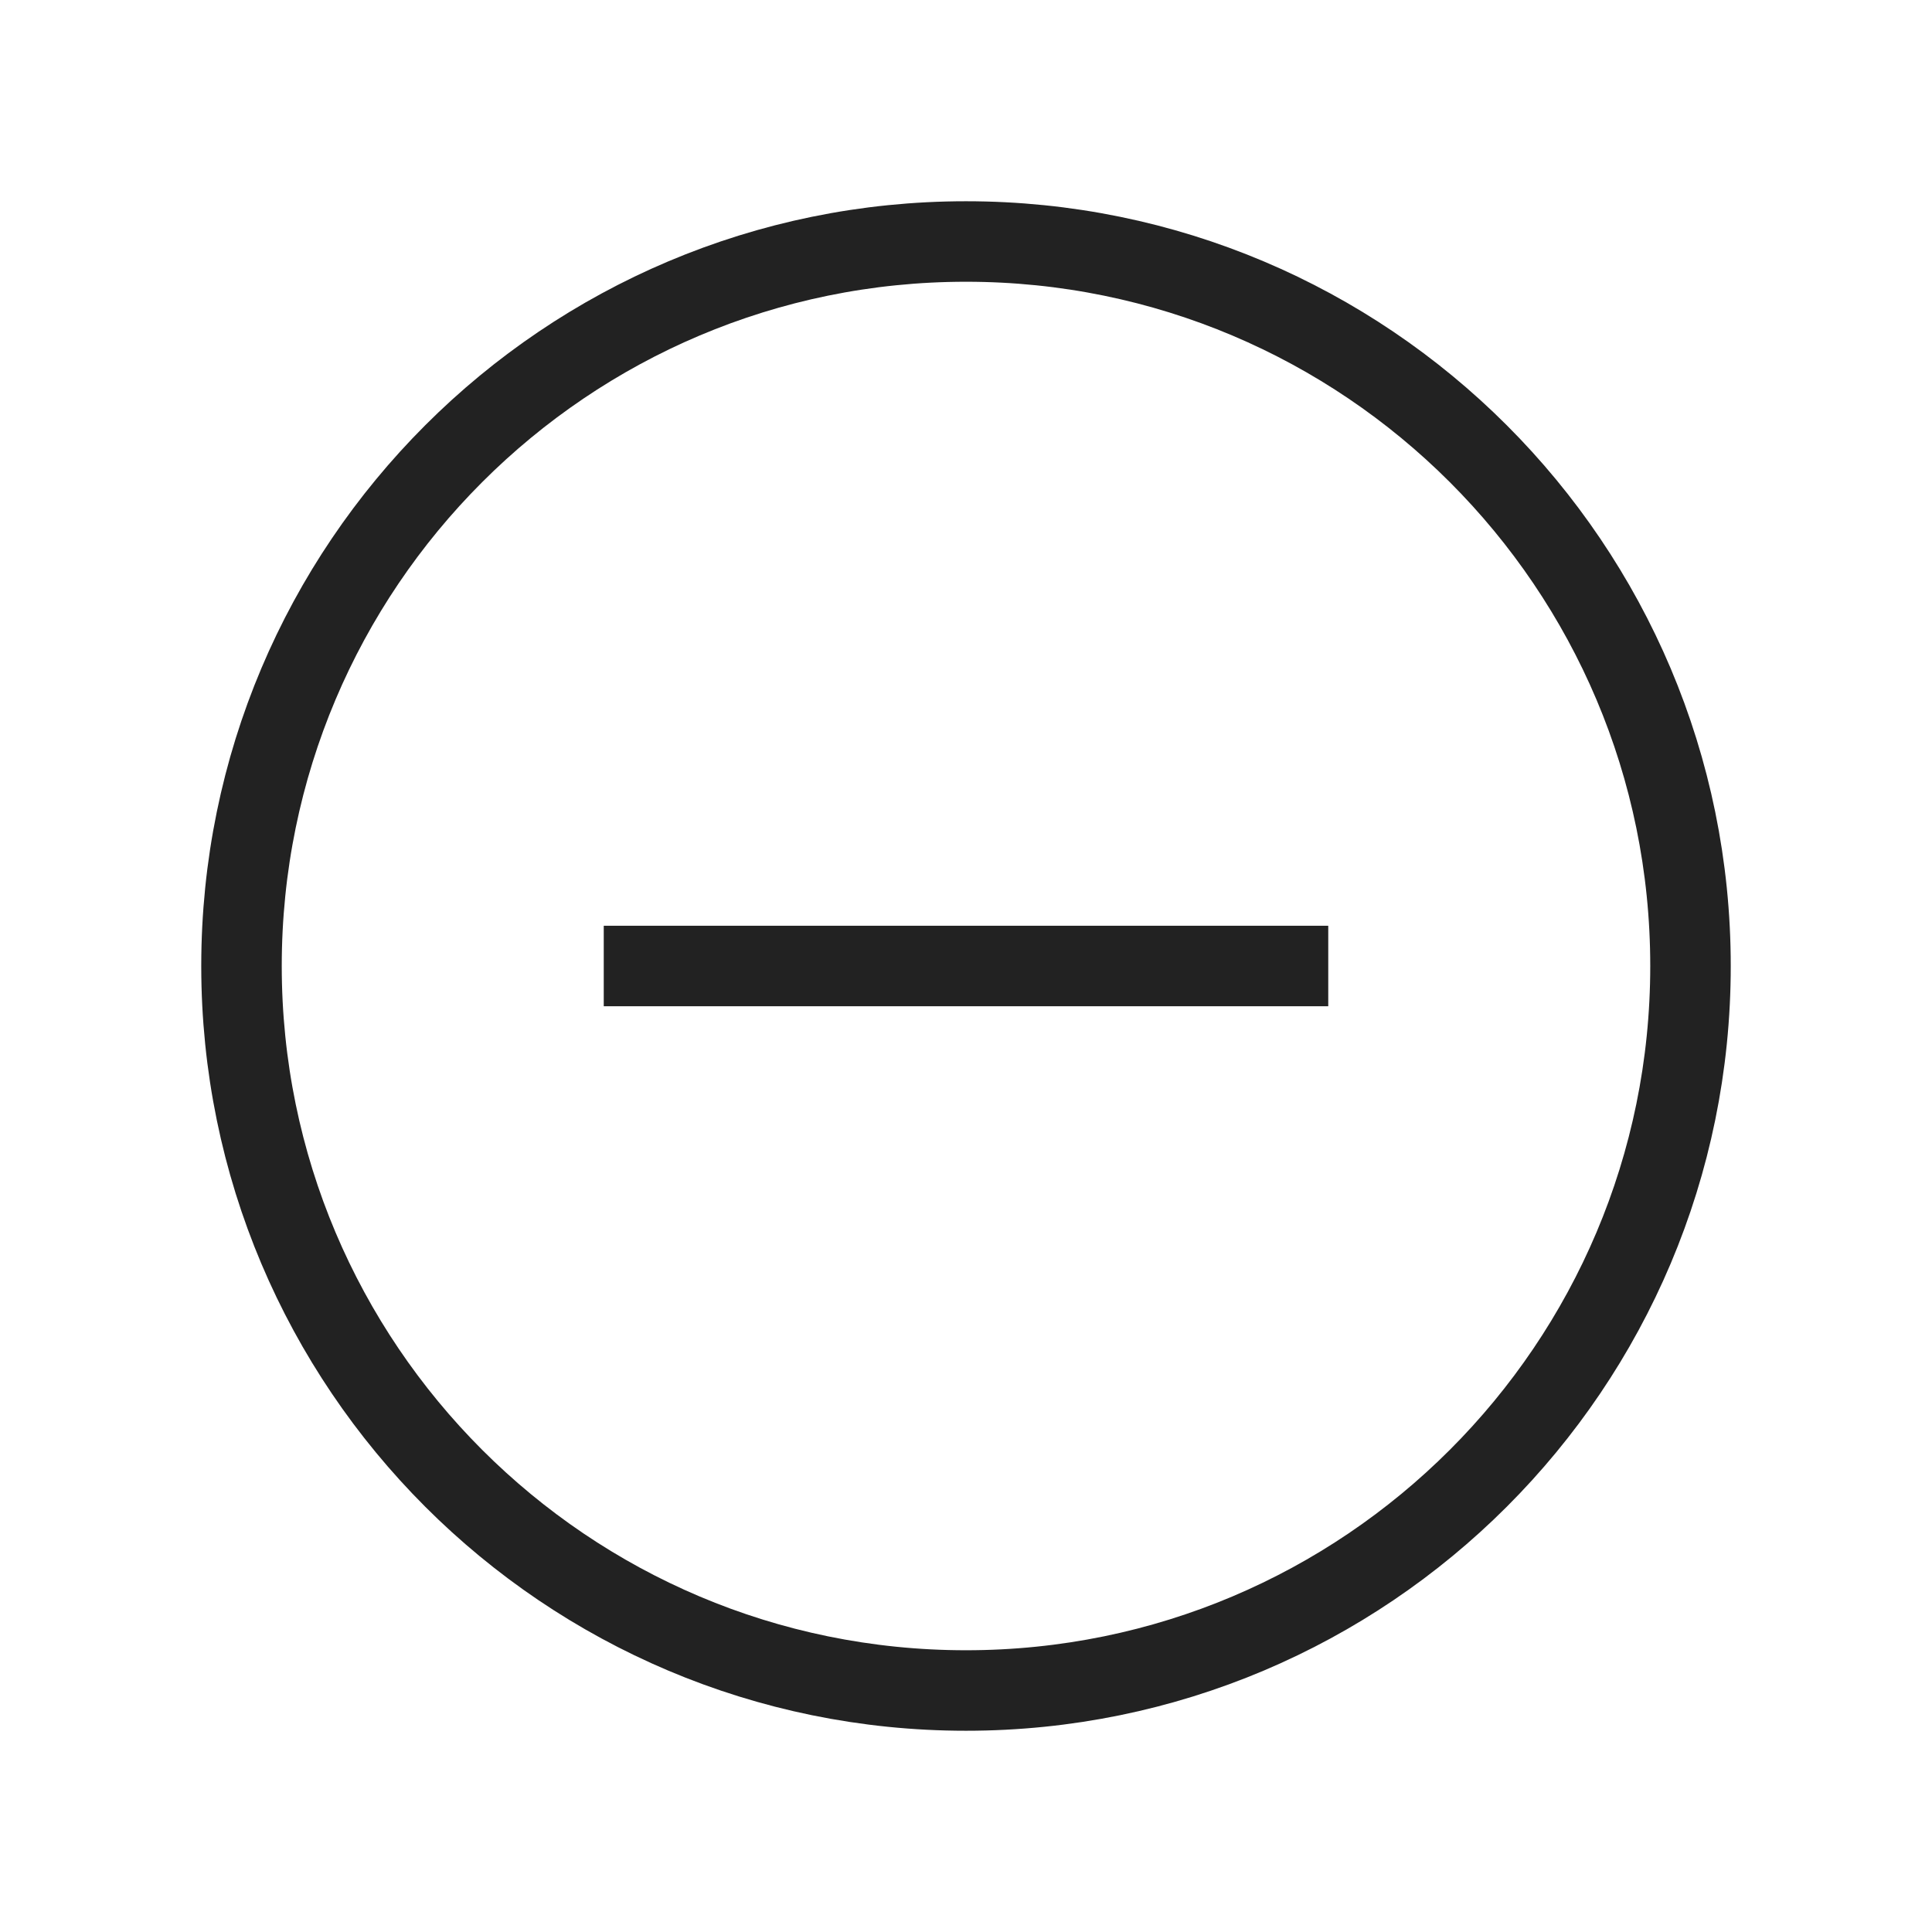
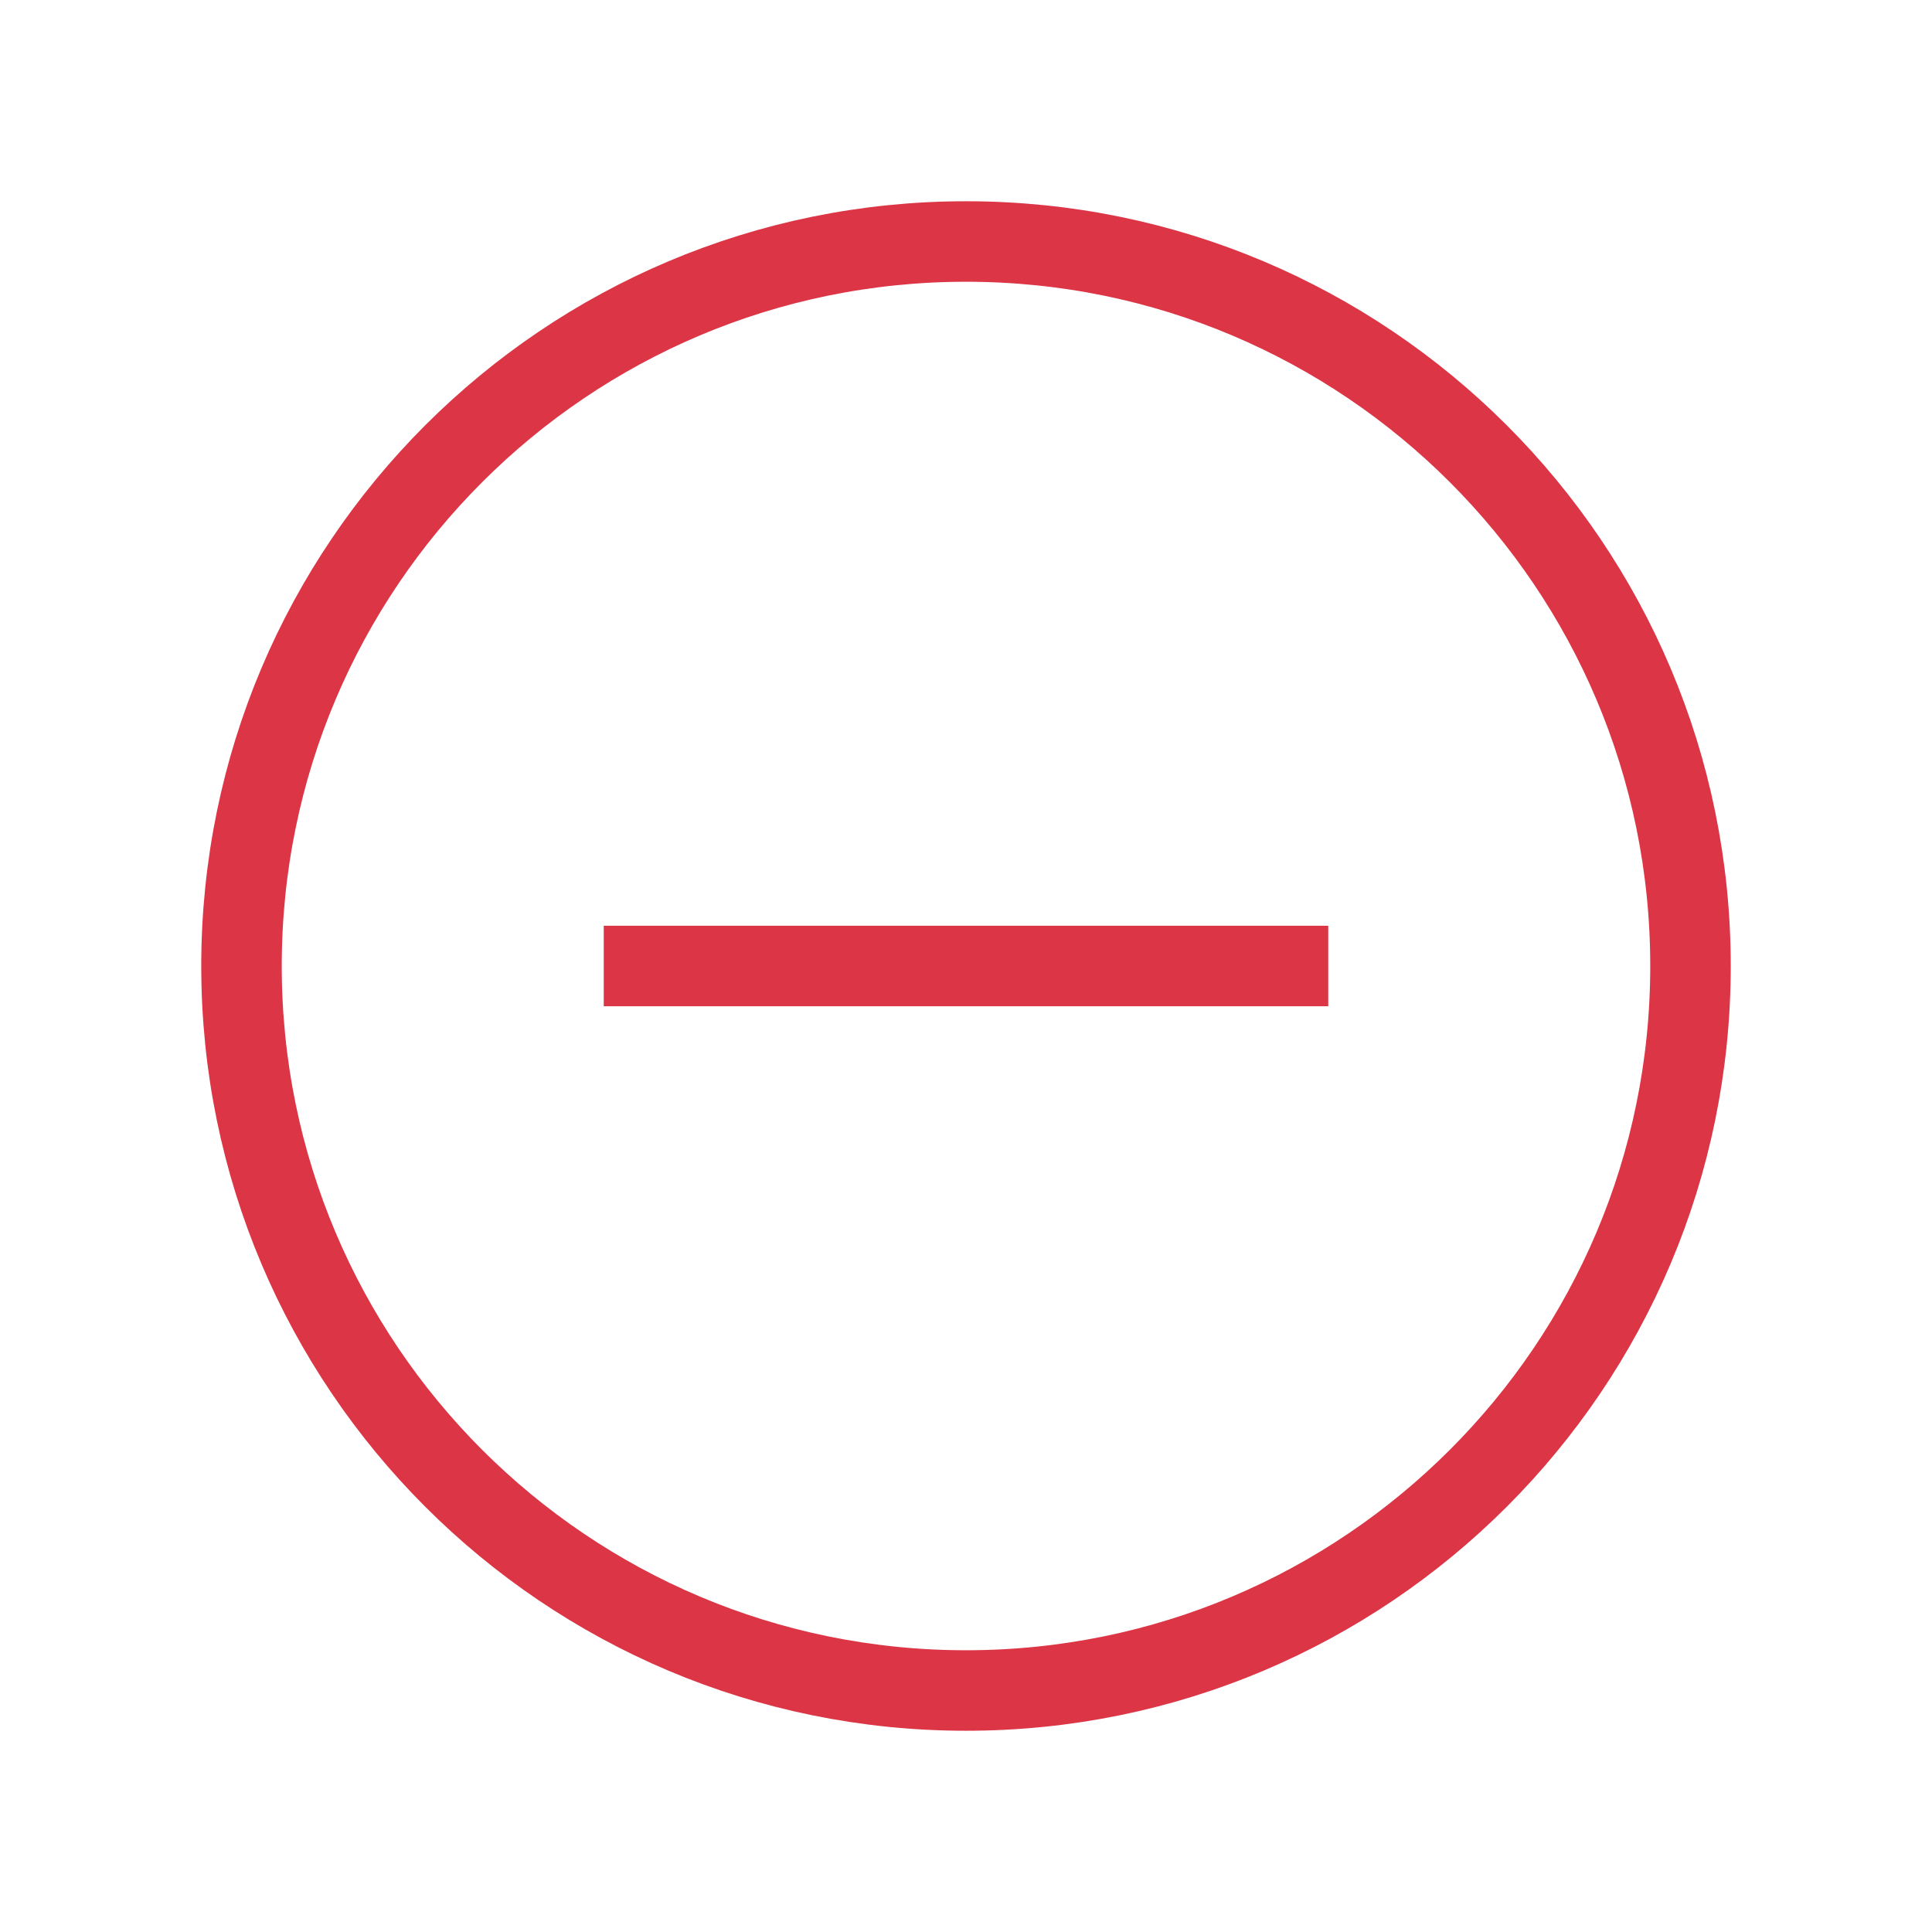
<svg xmlns="http://www.w3.org/2000/svg" width="24" height="24" viewBox="0 0 24 24" fill="none">
-   <circle cx="12" cy="12" r="9" stroke="#222222" />
-   <path d="M7.5 12H16.5" stroke="#222222" />
+   <circle cx="12" cy="12" r="9" stroke="#DC3545" />
+   <path d="M7.5 12H16.5" stroke="#DC3545" />
</svg>
